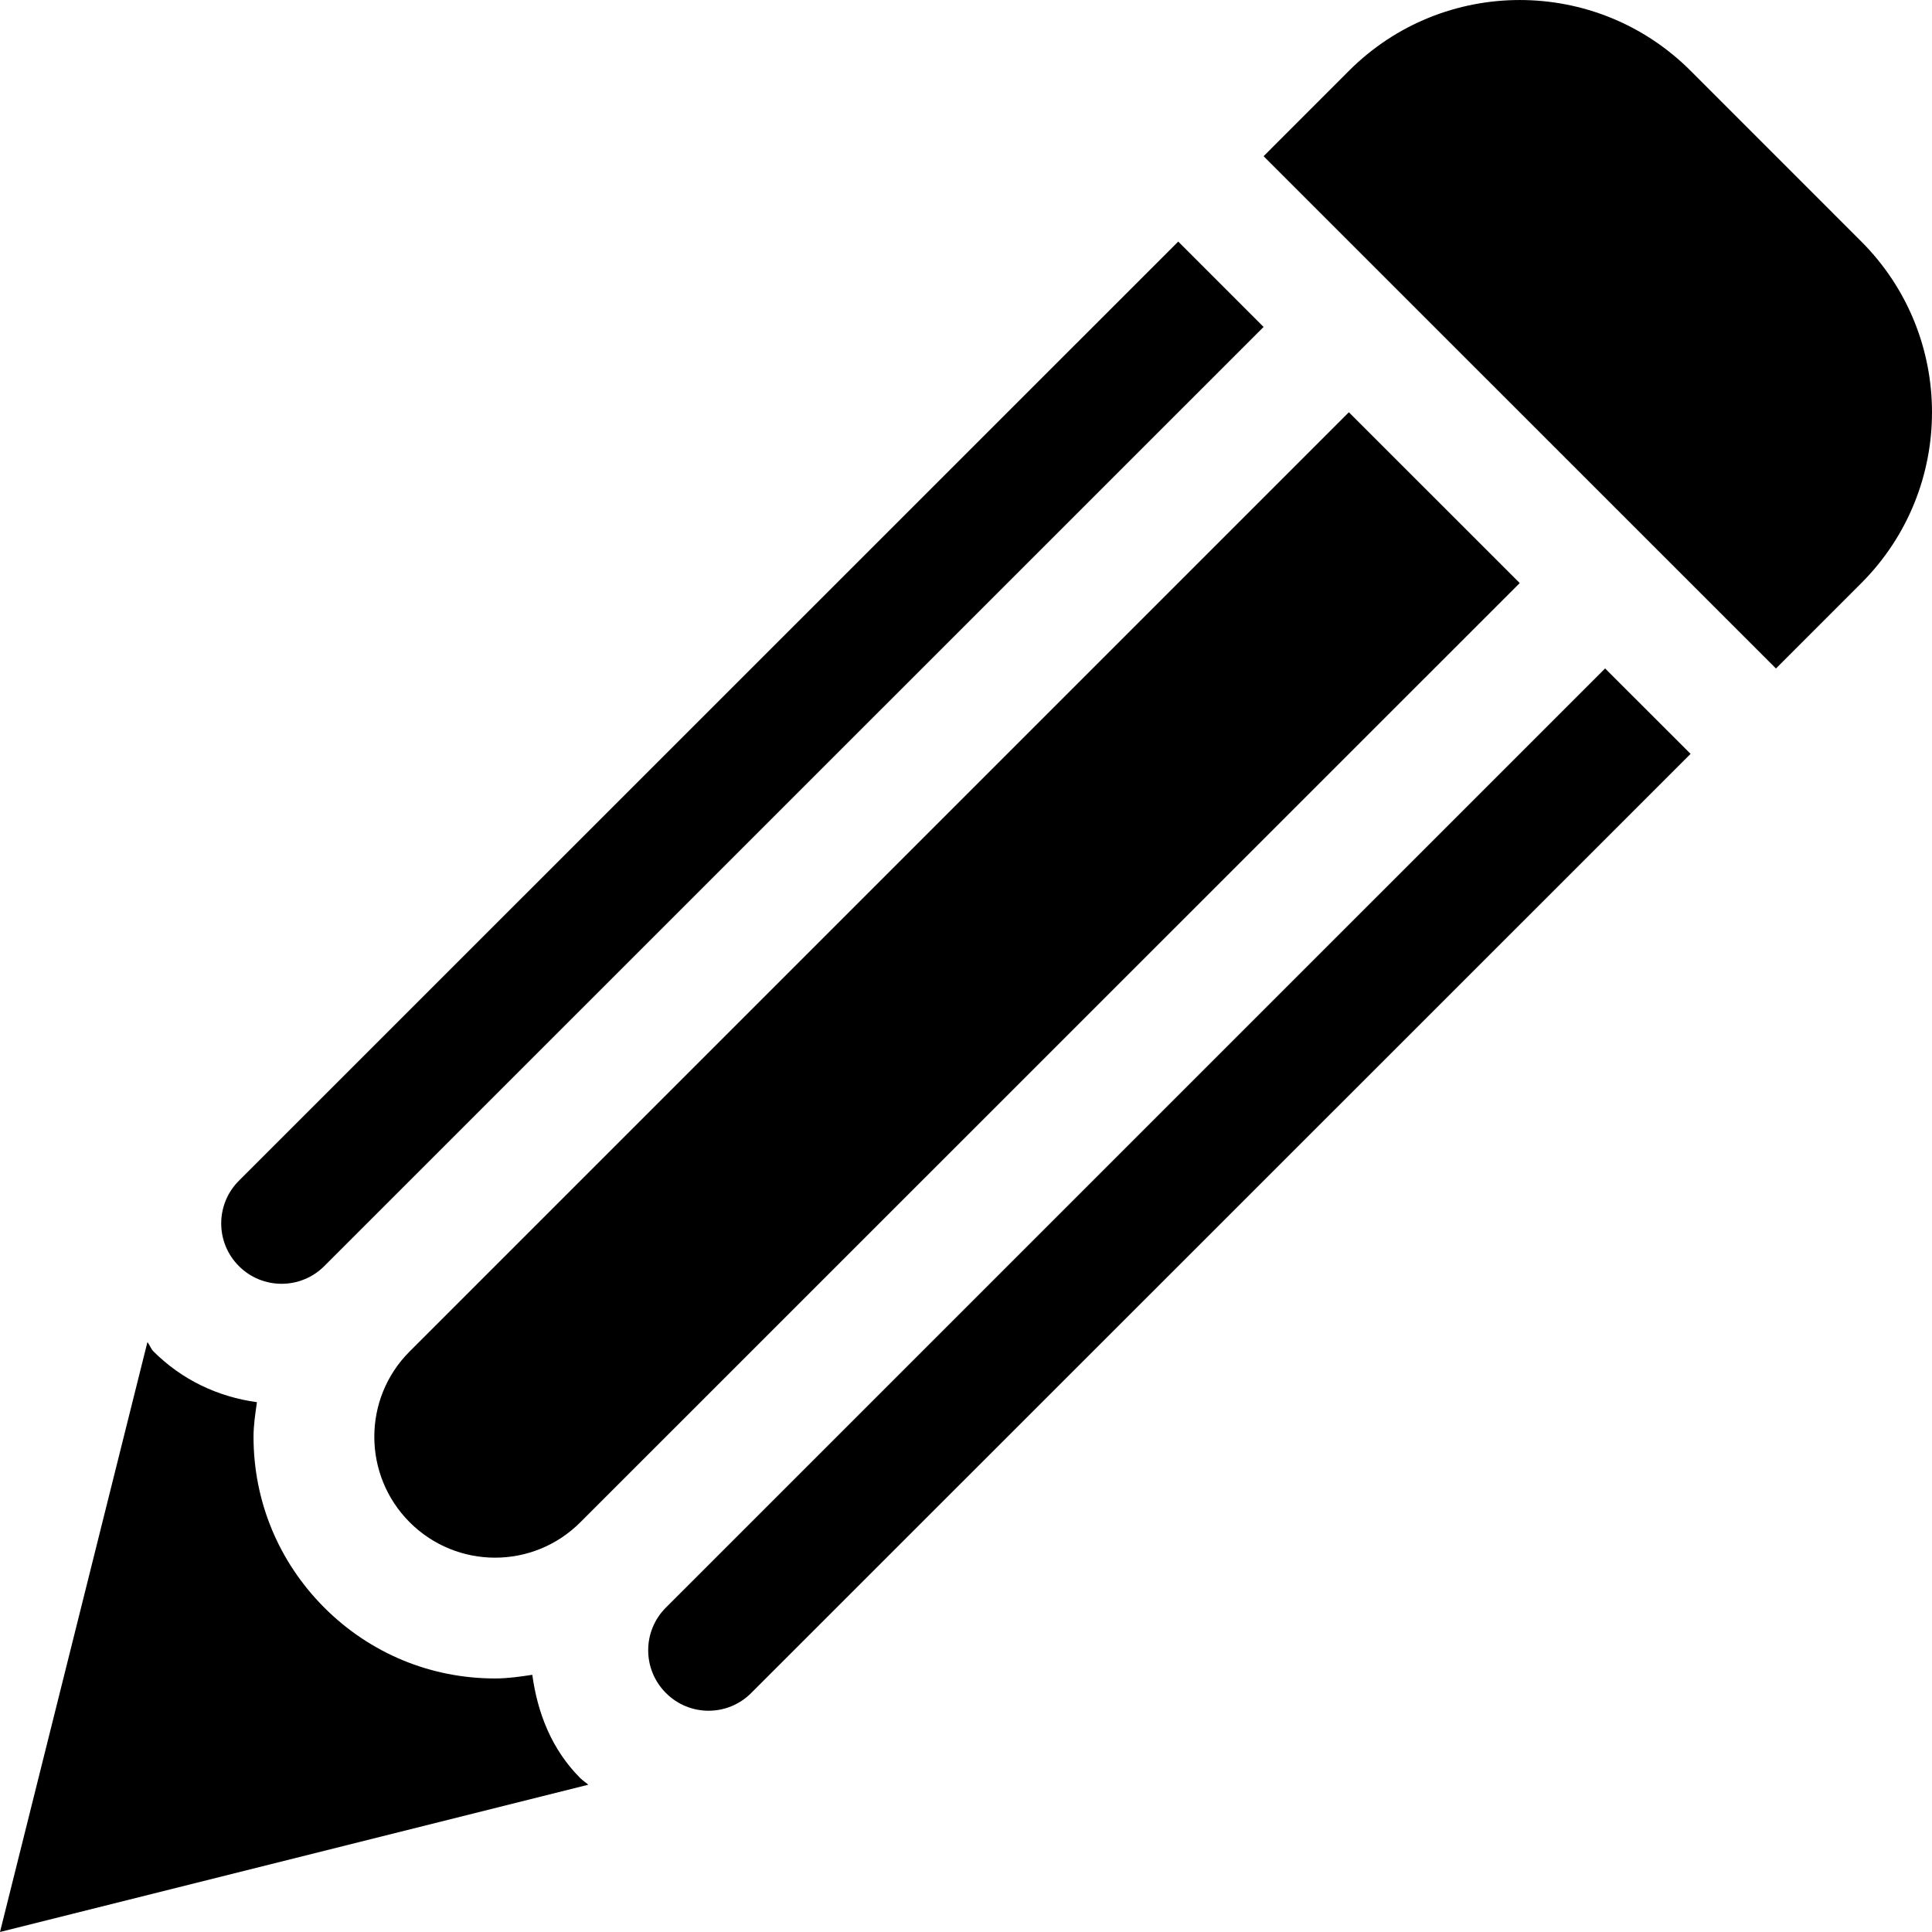
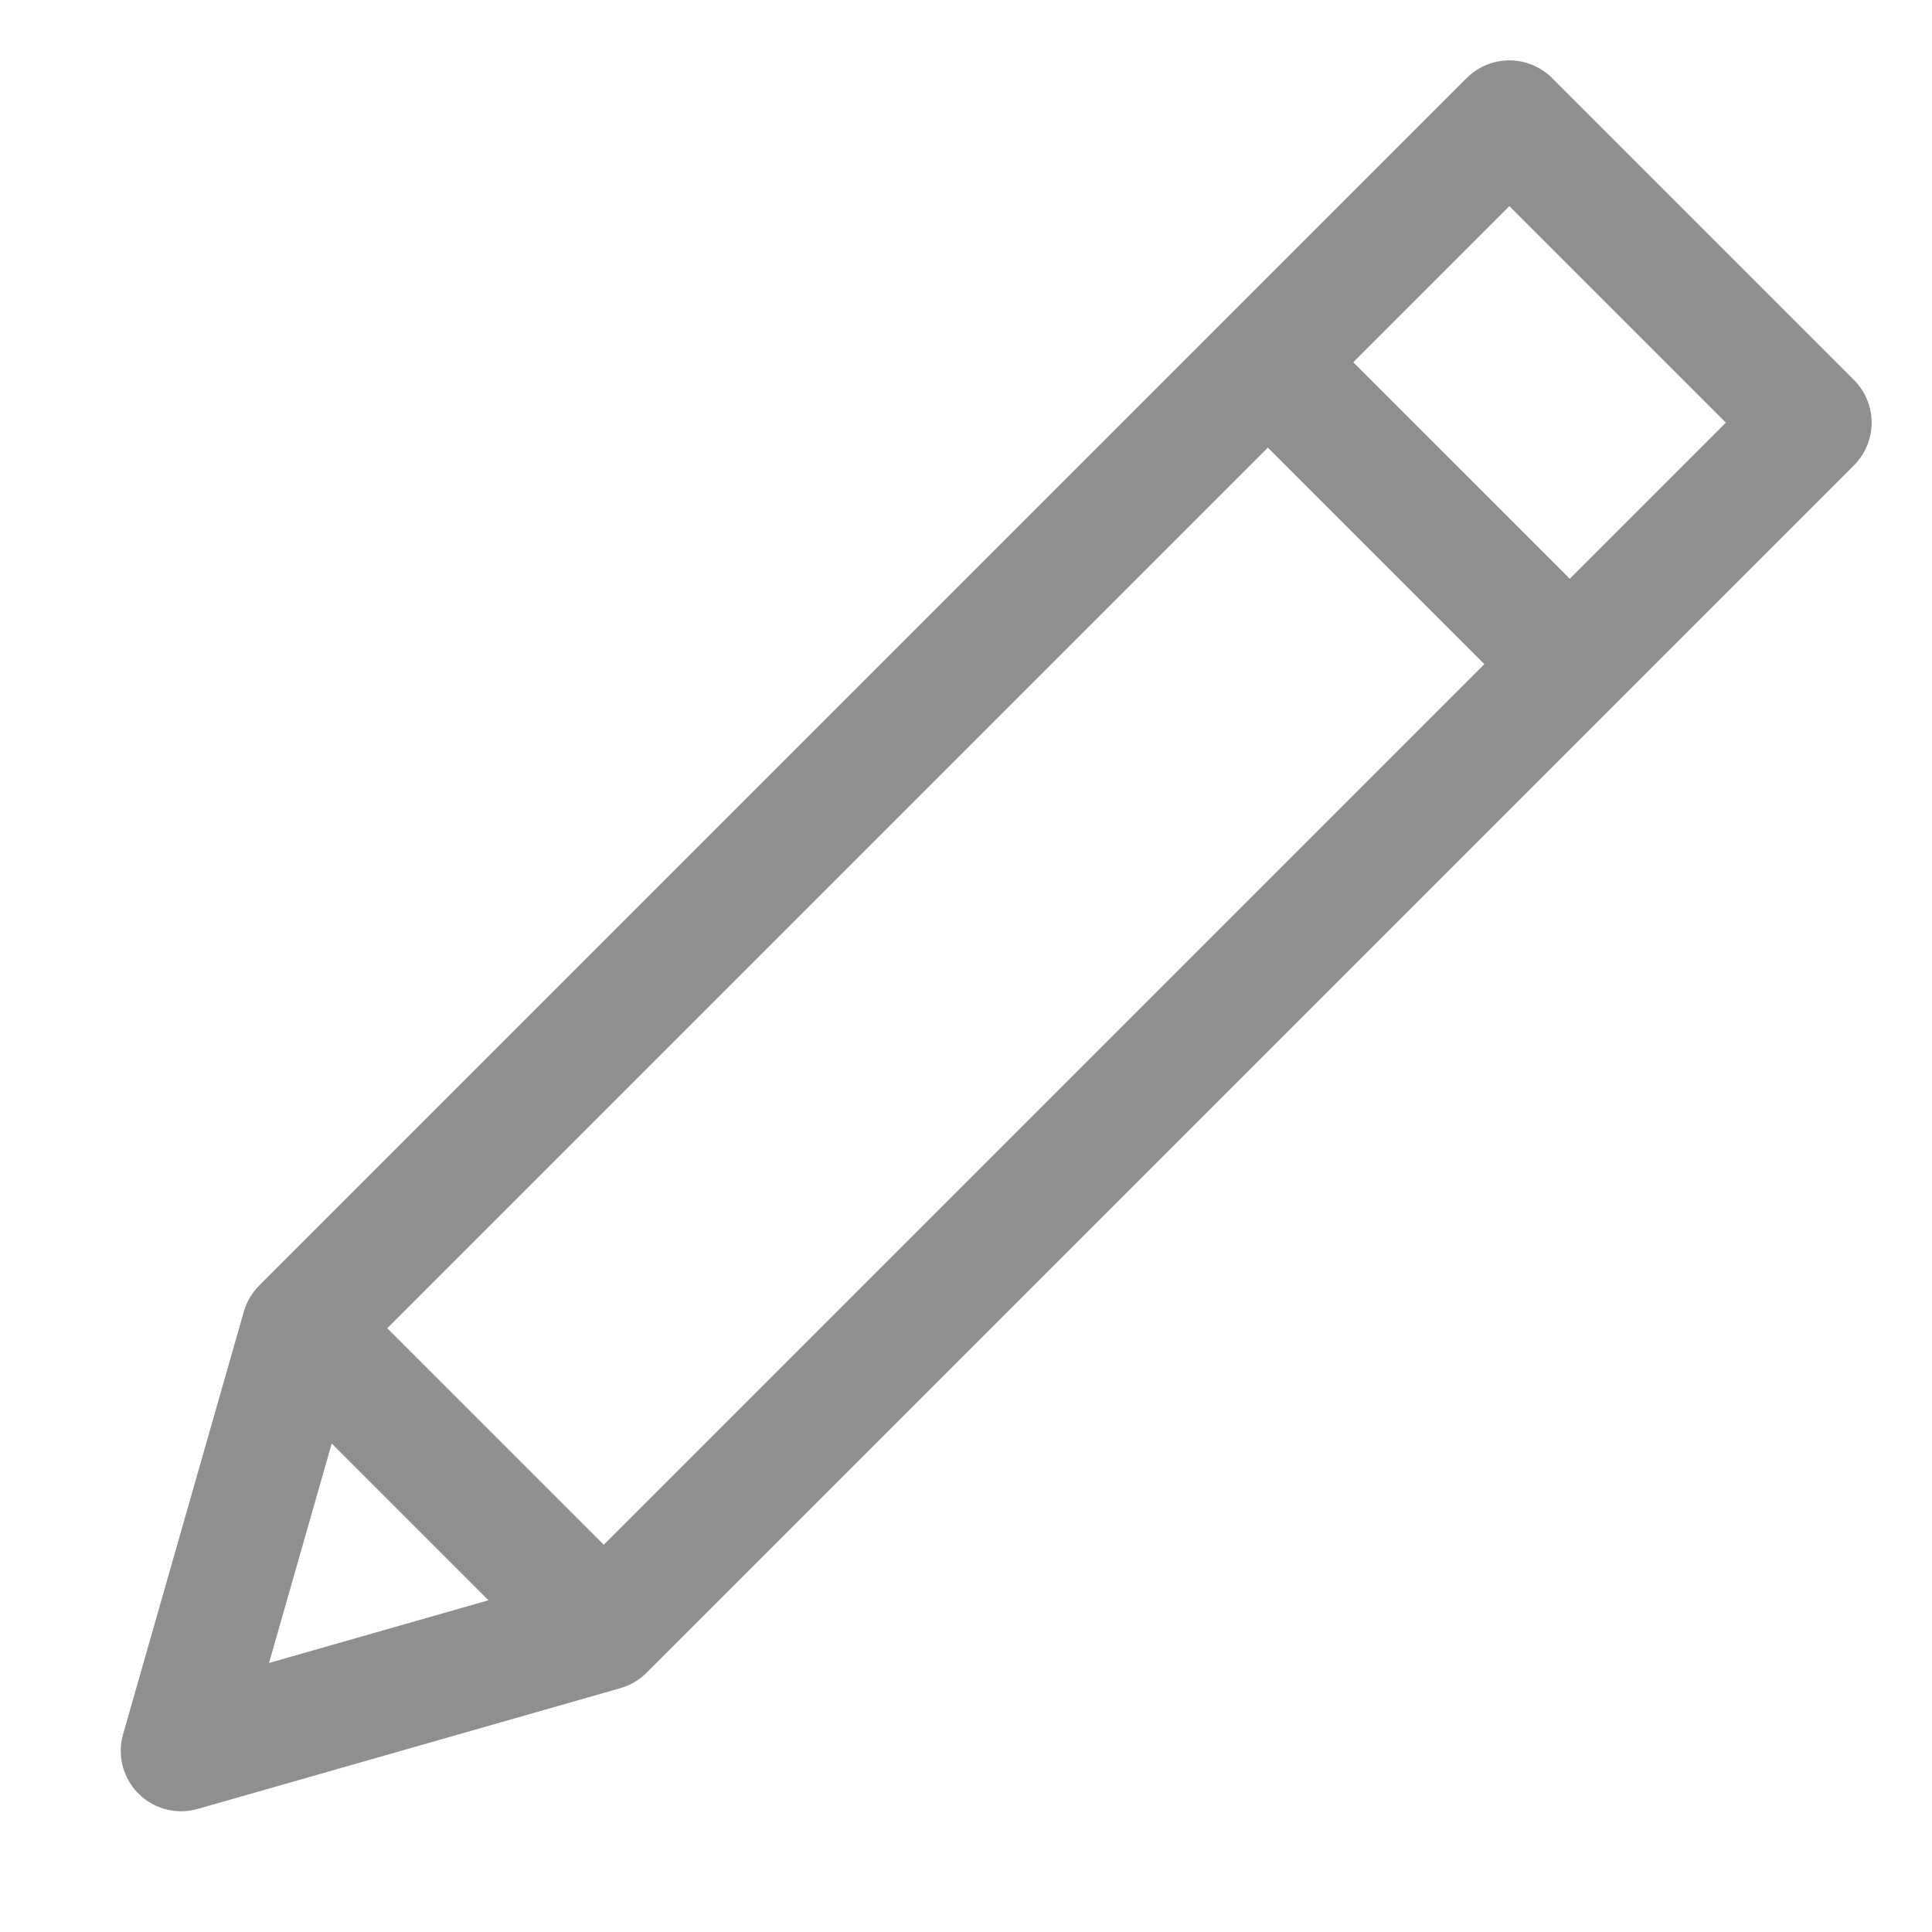
- <svg xmlns="http://www.w3.org/2000/svg" version="1.1" id="Capa_1" x="0px" y="0px" width="485.219px" height="485.22px" viewBox="0 0 485.219 485.22" style="enable-background:new 0 0 485.219 485.22;" xml:space="preserve">
-   <g>
-     <path d="M467.476,146.438l-21.445,21.455L317.35,39.23l21.445-21.457c23.689-23.692,62.104-23.692,85.795,0l42.886,42.897   C491.133,84.349,491.133,122.748,467.476,146.438z M167.233,403.748c-5.922,5.922-5.922,15.513,0,21.436   c5.925,5.955,15.521,5.955,21.443,0L424.59,189.335l-21.469-21.457L167.233,403.748z M60,296.54c-5.925,5.927-5.925,15.514,0,21.44   c5.922,5.923,15.518,5.923,21.443,0L317.35,82.113L295.914,60.67L60,296.54z M338.767,103.54L102.881,339.421   c-11.845,11.822-11.815,31.041,0,42.886c11.85,11.846,31.038,11.901,42.914-0.032l235.886-235.837L338.767,103.54z    M145.734,446.572c-7.253-7.262-10.749-16.465-12.05-25.948c-3.083,0.476-6.188,0.919-9.36,0.919   c-16.202,0-31.419-6.333-42.881-17.795c-11.462-11.491-17.77-26.687-17.77-42.887c0-2.954,0.443-5.833,0.859-8.703   c-9.803-1.335-18.864-5.629-25.972-12.737c-0.682-0.677-0.917-1.596-1.538-2.338L0,485.216l147.748-36.986   C147.097,447.637,146.36,447.193,145.734,446.572z" />
-   </g>
-   <g>
- </g>
-   <g>
- </g>
-   <g>
- </g>
-   <g>
- </g>
-   <g>
- </g>
-   <g>
- </g>
-   <g>
- </g>
-   <g>
- </g>
-   <g>
- </g>
-   <g>
- </g>
-   <g>
- </g>
-   <g>
- </g>
-   <g>
- </g>
-   <g>
- </g>
-   <g>
- </g>
+ <svg xmlns="http://www.w3.org/2000/svg" id="i-edit" viewBox="0 0 32 32" fill="none" stroke="#8f8f8f" stroke-linecap="round" stroke-linejoin="round" stroke-width="2">
+   <path d="M30 7 L25 2 5 22 3 29 10 27 Z M21 6 L26 11 Z M5 22 L10 27 Z" />
</svg>
